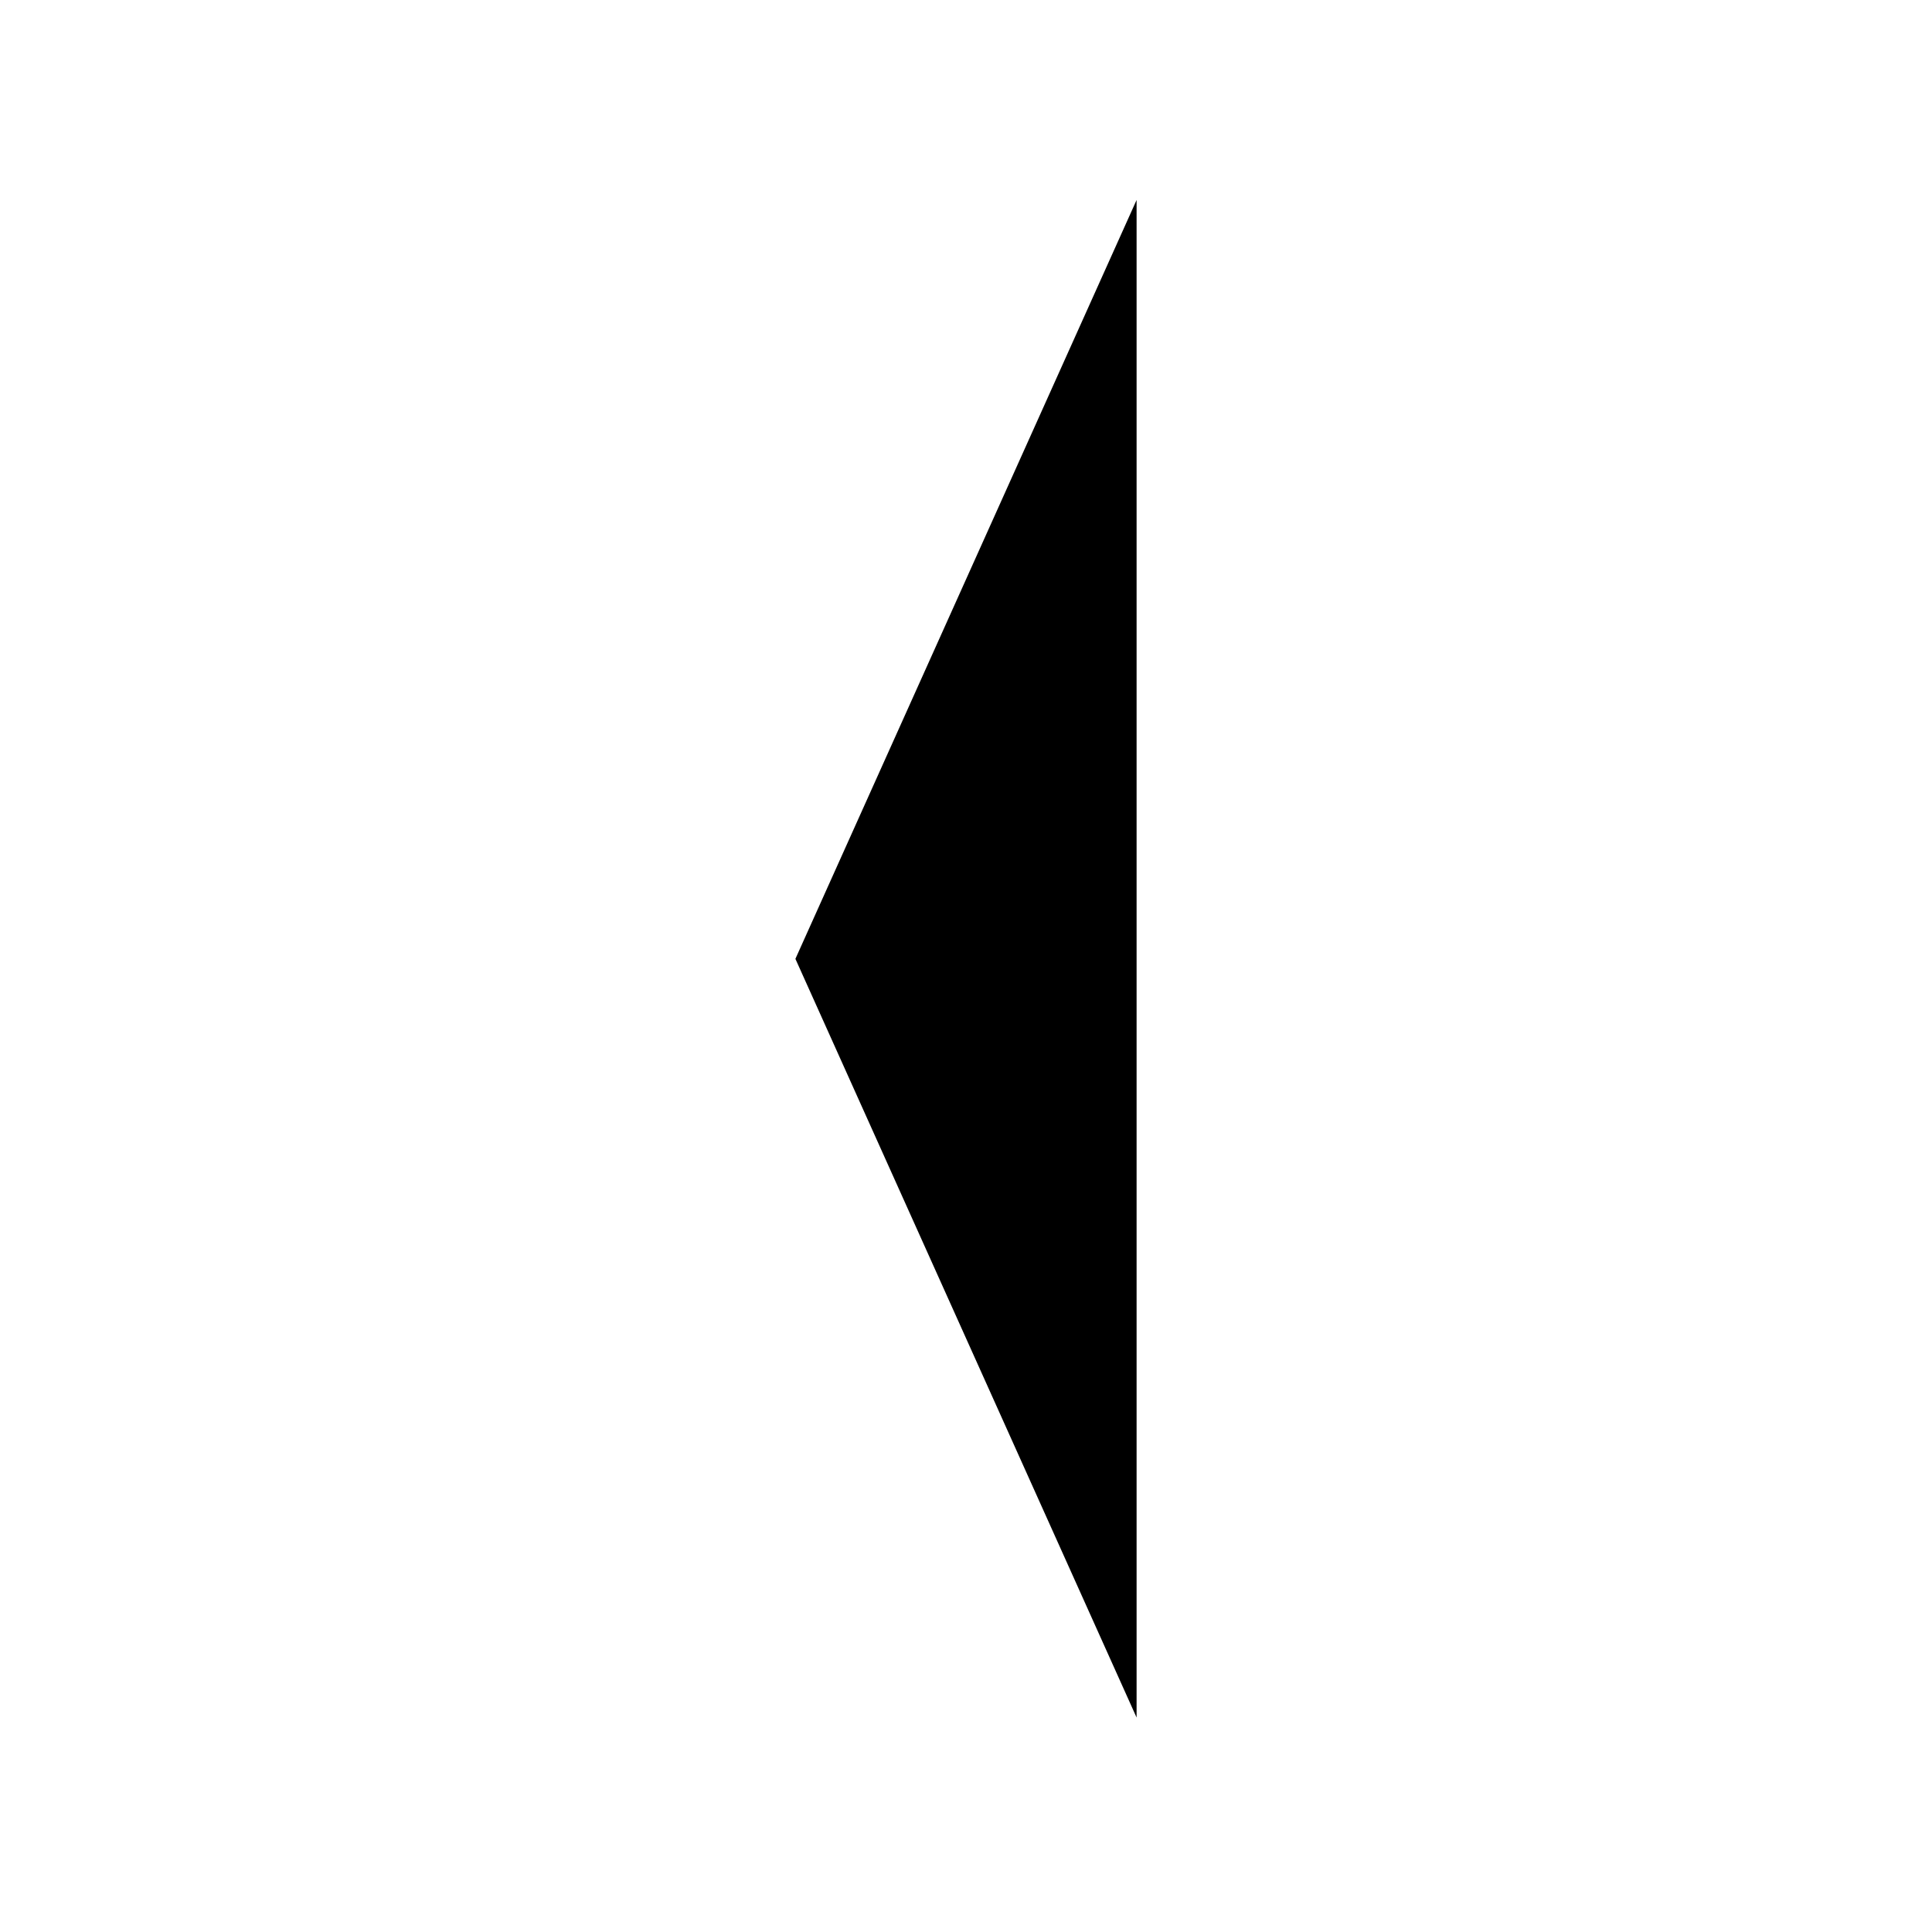
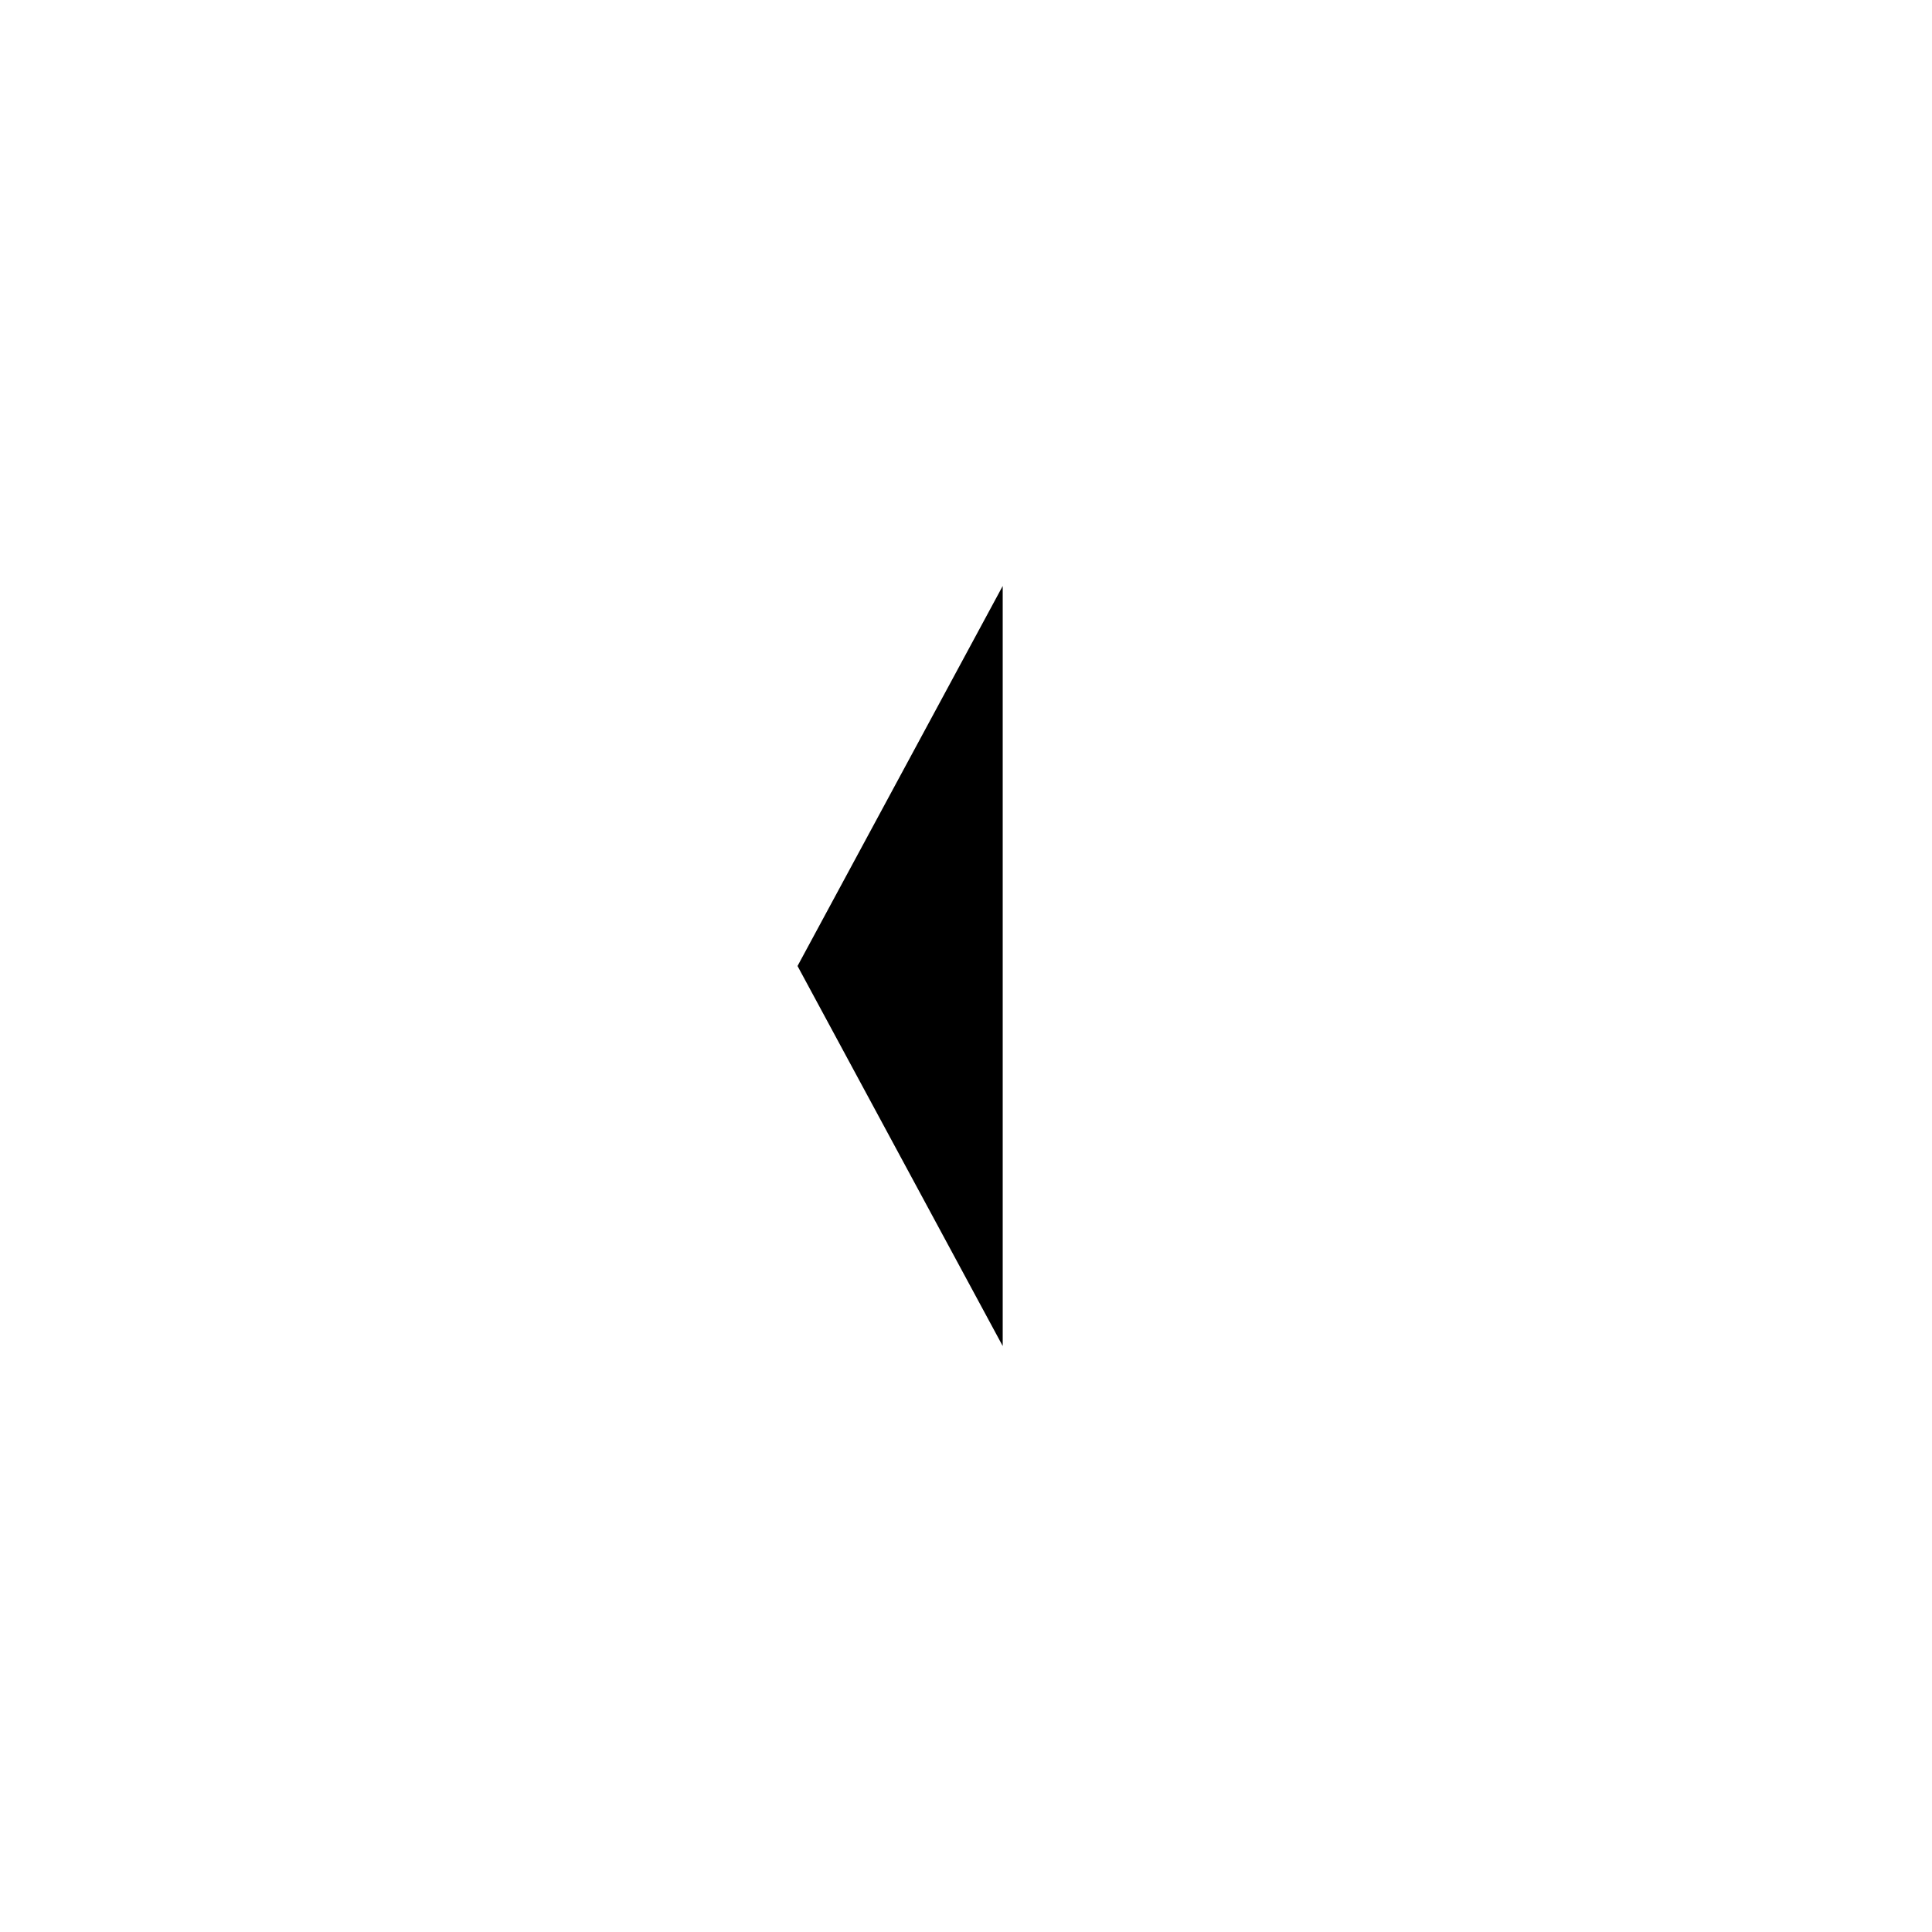
<svg xmlns="http://www.w3.org/2000/svg" id="Base" viewBox="0 0 100 100">
  <defs>
    <style>
      .cls-1 {
        fill: none;
      }
    </style>
  </defs>
  <g>
-     <rect class="cls-1" y="-0.37" width="100" height="100" />
-     <polygon points="41.17 49.63 58.83 88.9 58.83 10.35 41.17 49.63" />
+     <rect class="cls-1" width="100" height="100" transform="translate(100 100) rotate(-180)" />
+     <polygon points="41.28 50 51.9 69.67 51.9 30.33 41.28 50" />
  </g>
</svg>
